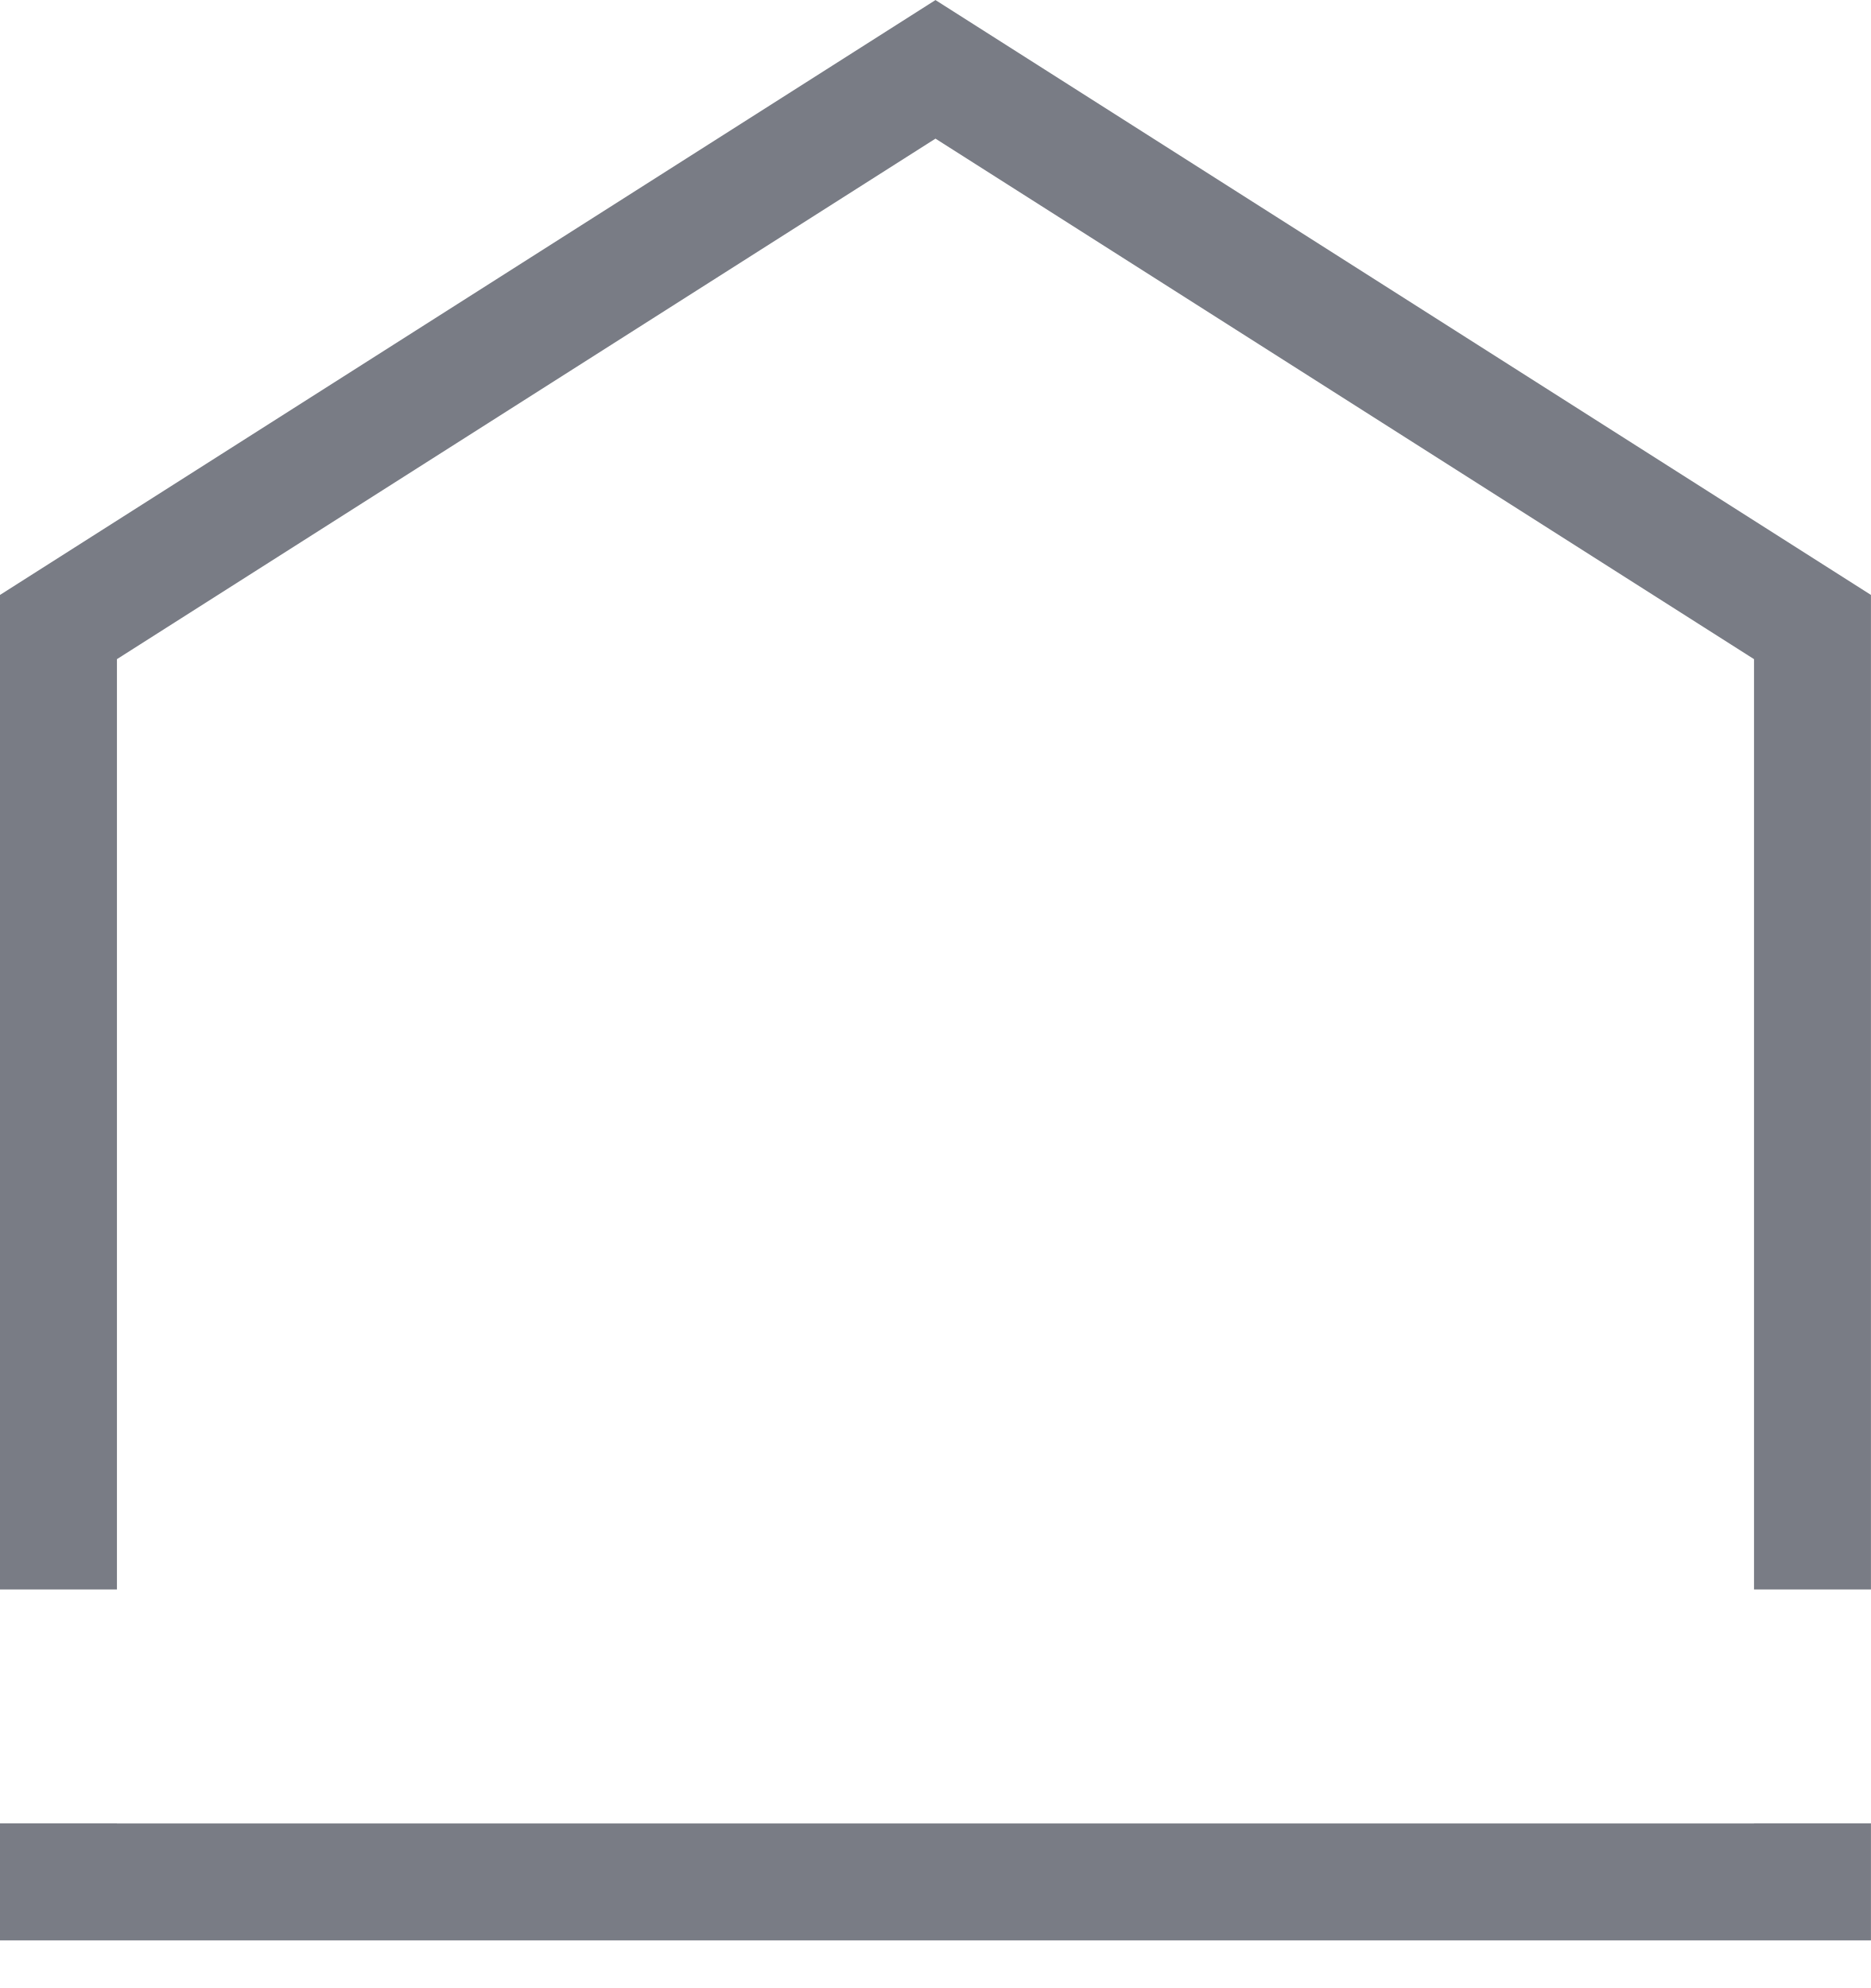
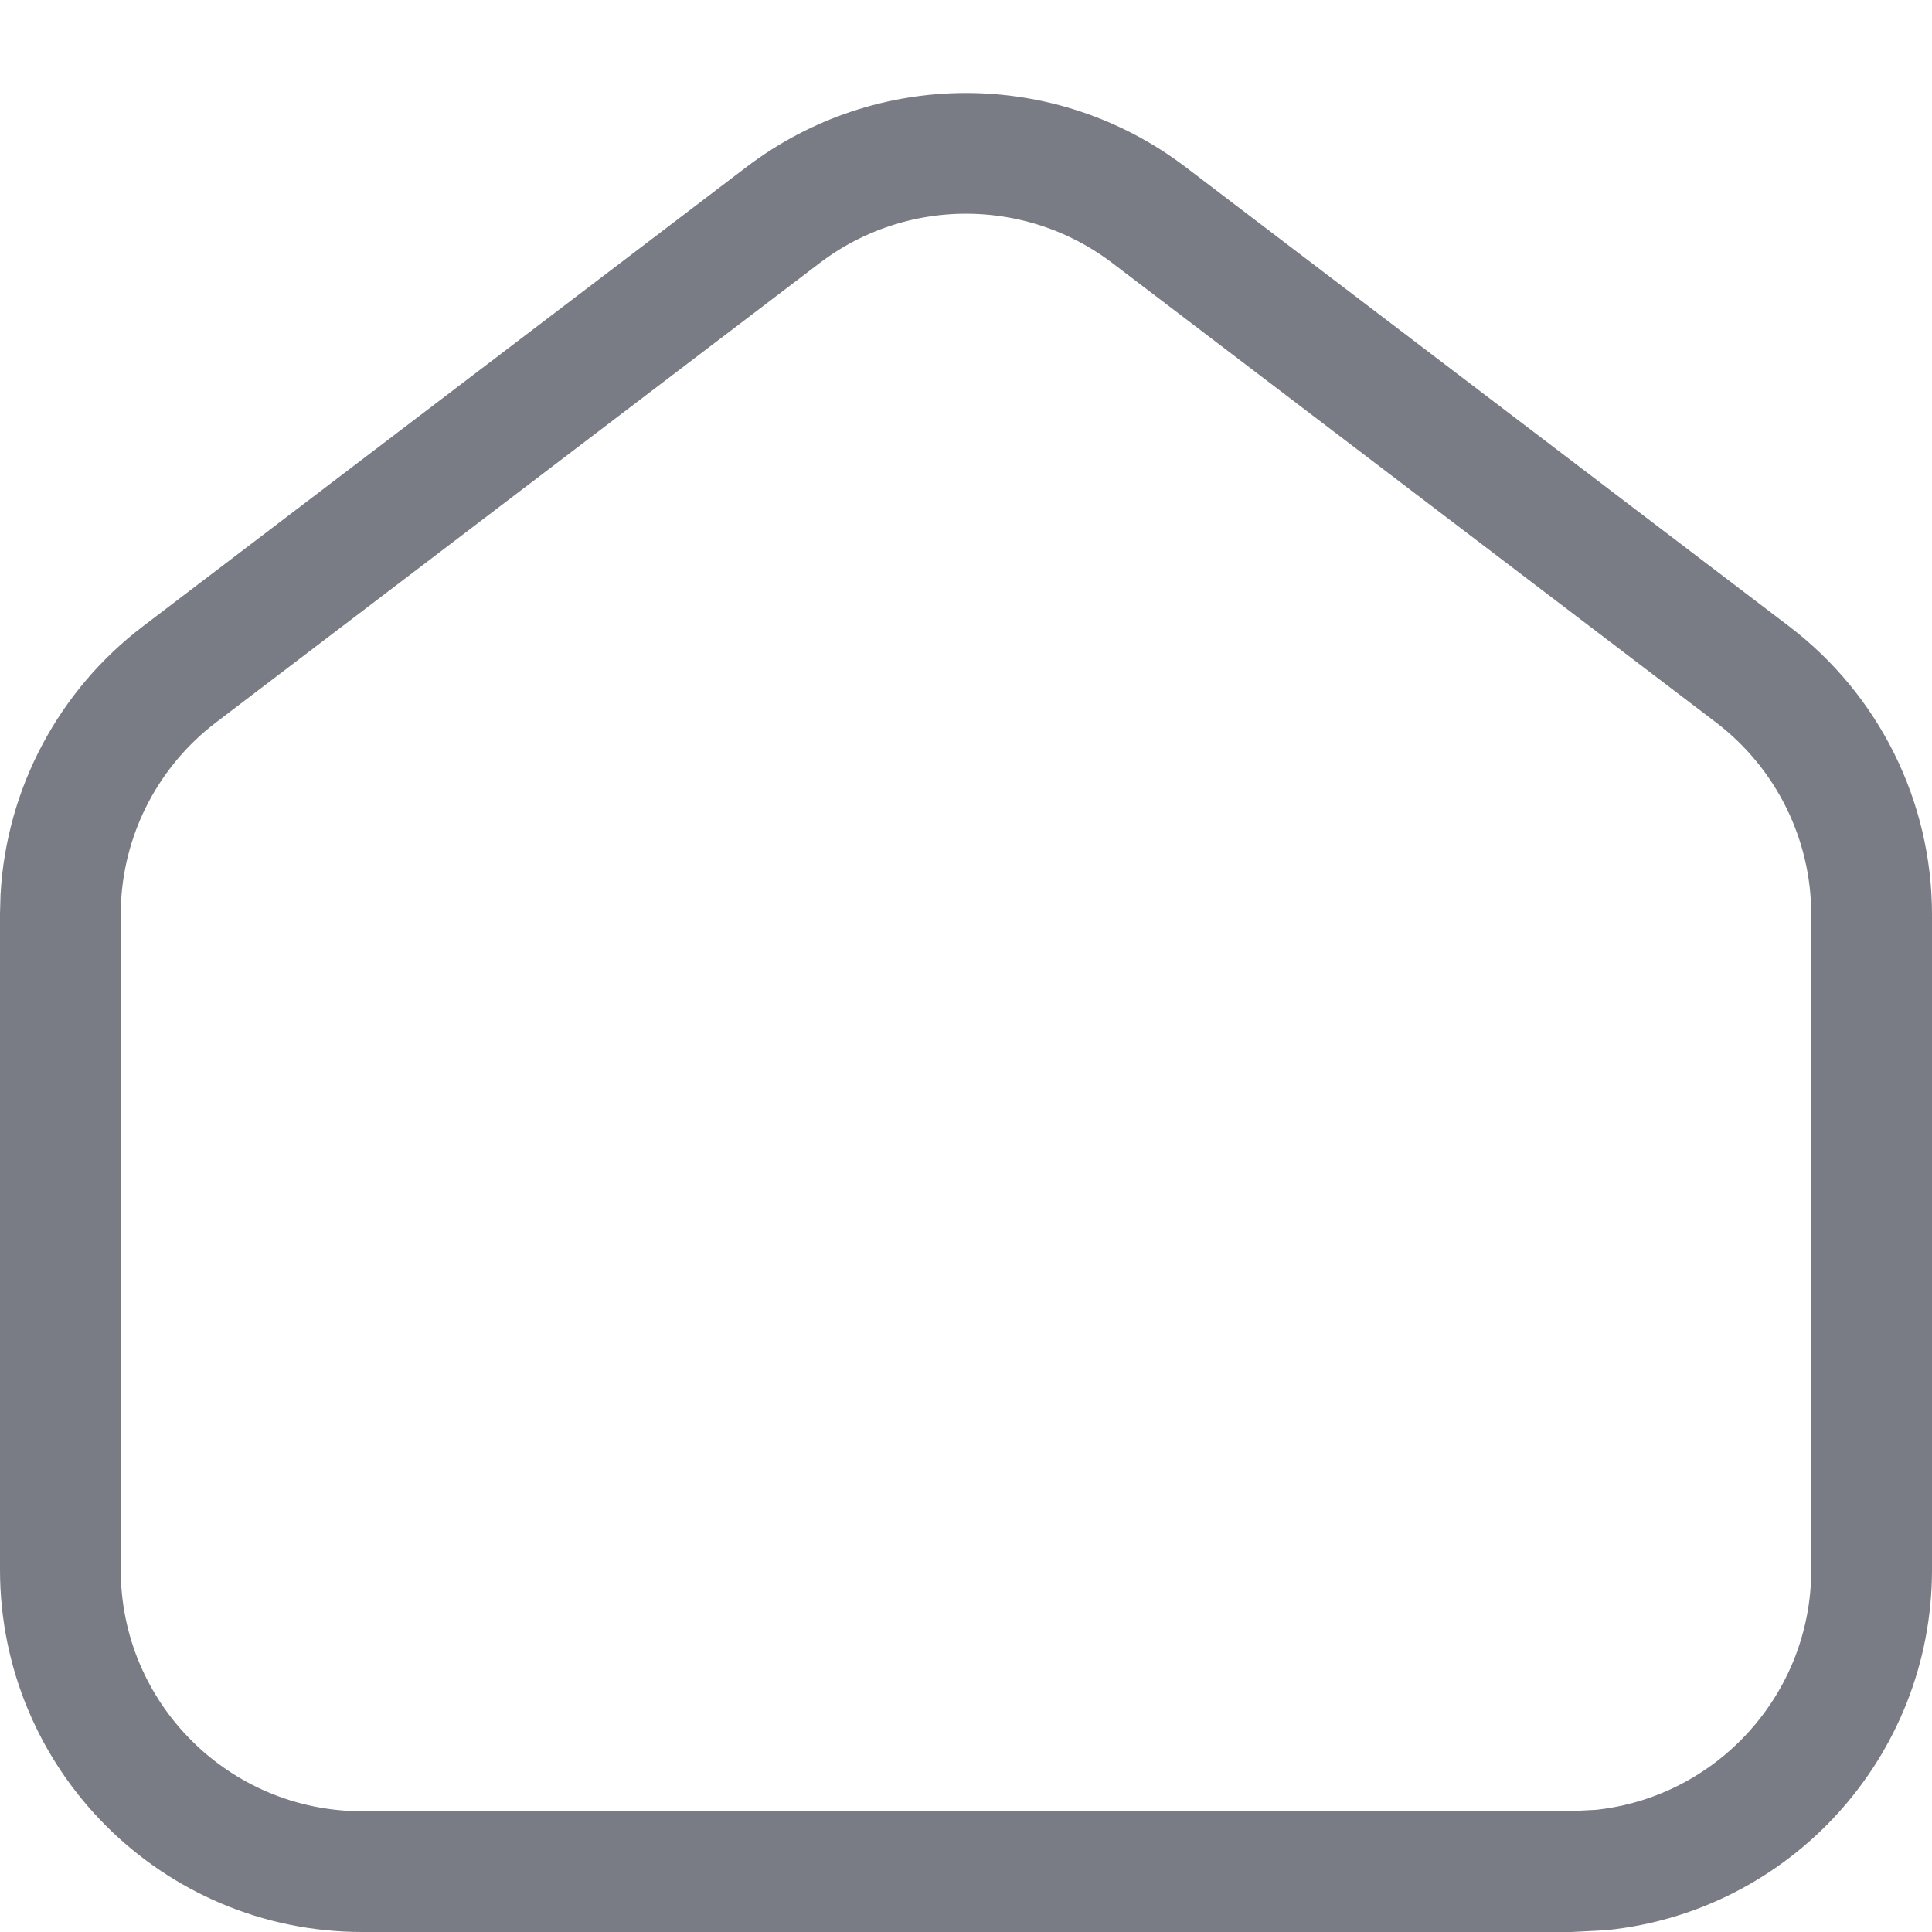
- <svg xmlns="http://www.w3.org/2000/svg" width="16" height="17" viewBox="0 0 16 17" fill="none">
-   <path d="M15.5 15.592L15.5 16.093L0.5 16.093L0.5 15.592" stroke="#797C85" />
-   <path d="M15.5 13.592L15.5 5.362L8 0.593L0.5 5.362L0.5 13.592" stroke="#797C85" />
+ <svg xmlns="http://www.w3.org/2000/svg" width="16" height="16" viewBox="0 0 16 16" fill="none">
+   <path d="M0.5 7.574L0.5 13C0.5 14.381 1.619 15.5 3 15.5L13 15.5L13.256 15.487C14.516 15.359 15.5 14.294 15.5 13L15.5 7.574C15.5 6.793 15.135 6.058 14.514 5.585L9.514 1.78C8.619 1.1 7.381 1.1 6.486 1.78L1.486 5.585C0.904 6.028 0.546 6.703 0.504 7.429L0.5 7.574Z" stroke="#797C85" />
</svg>
